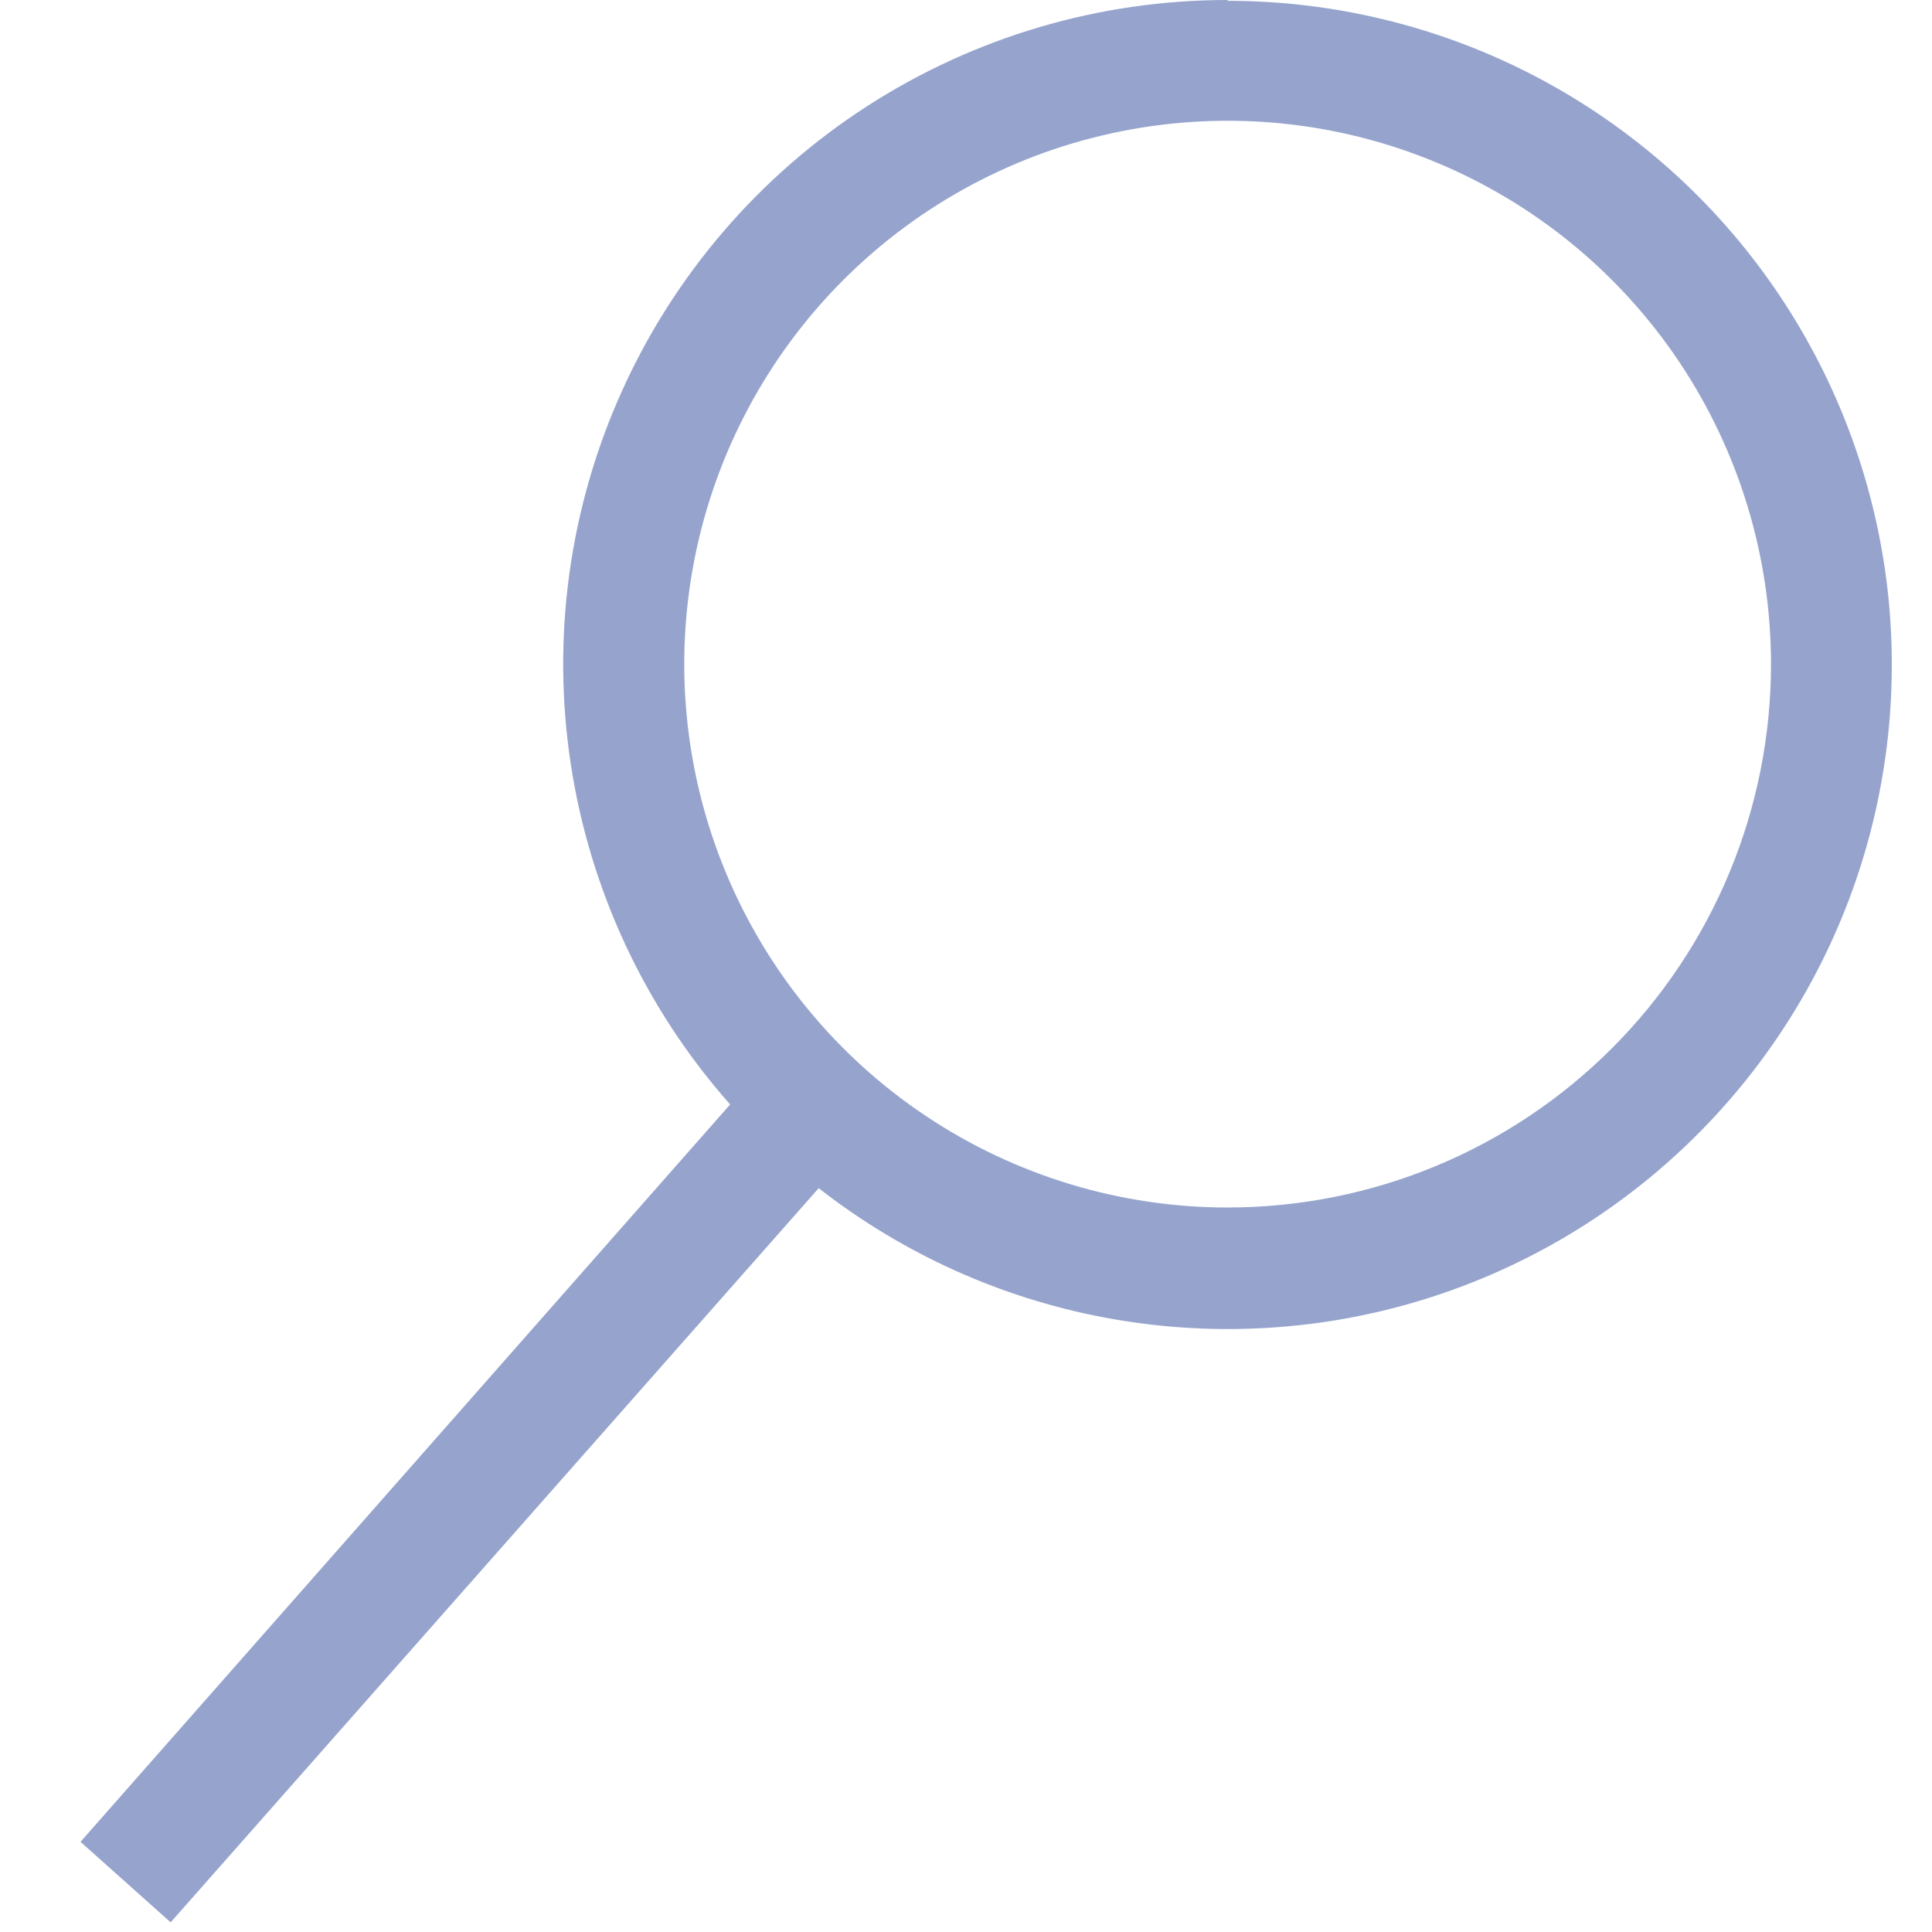
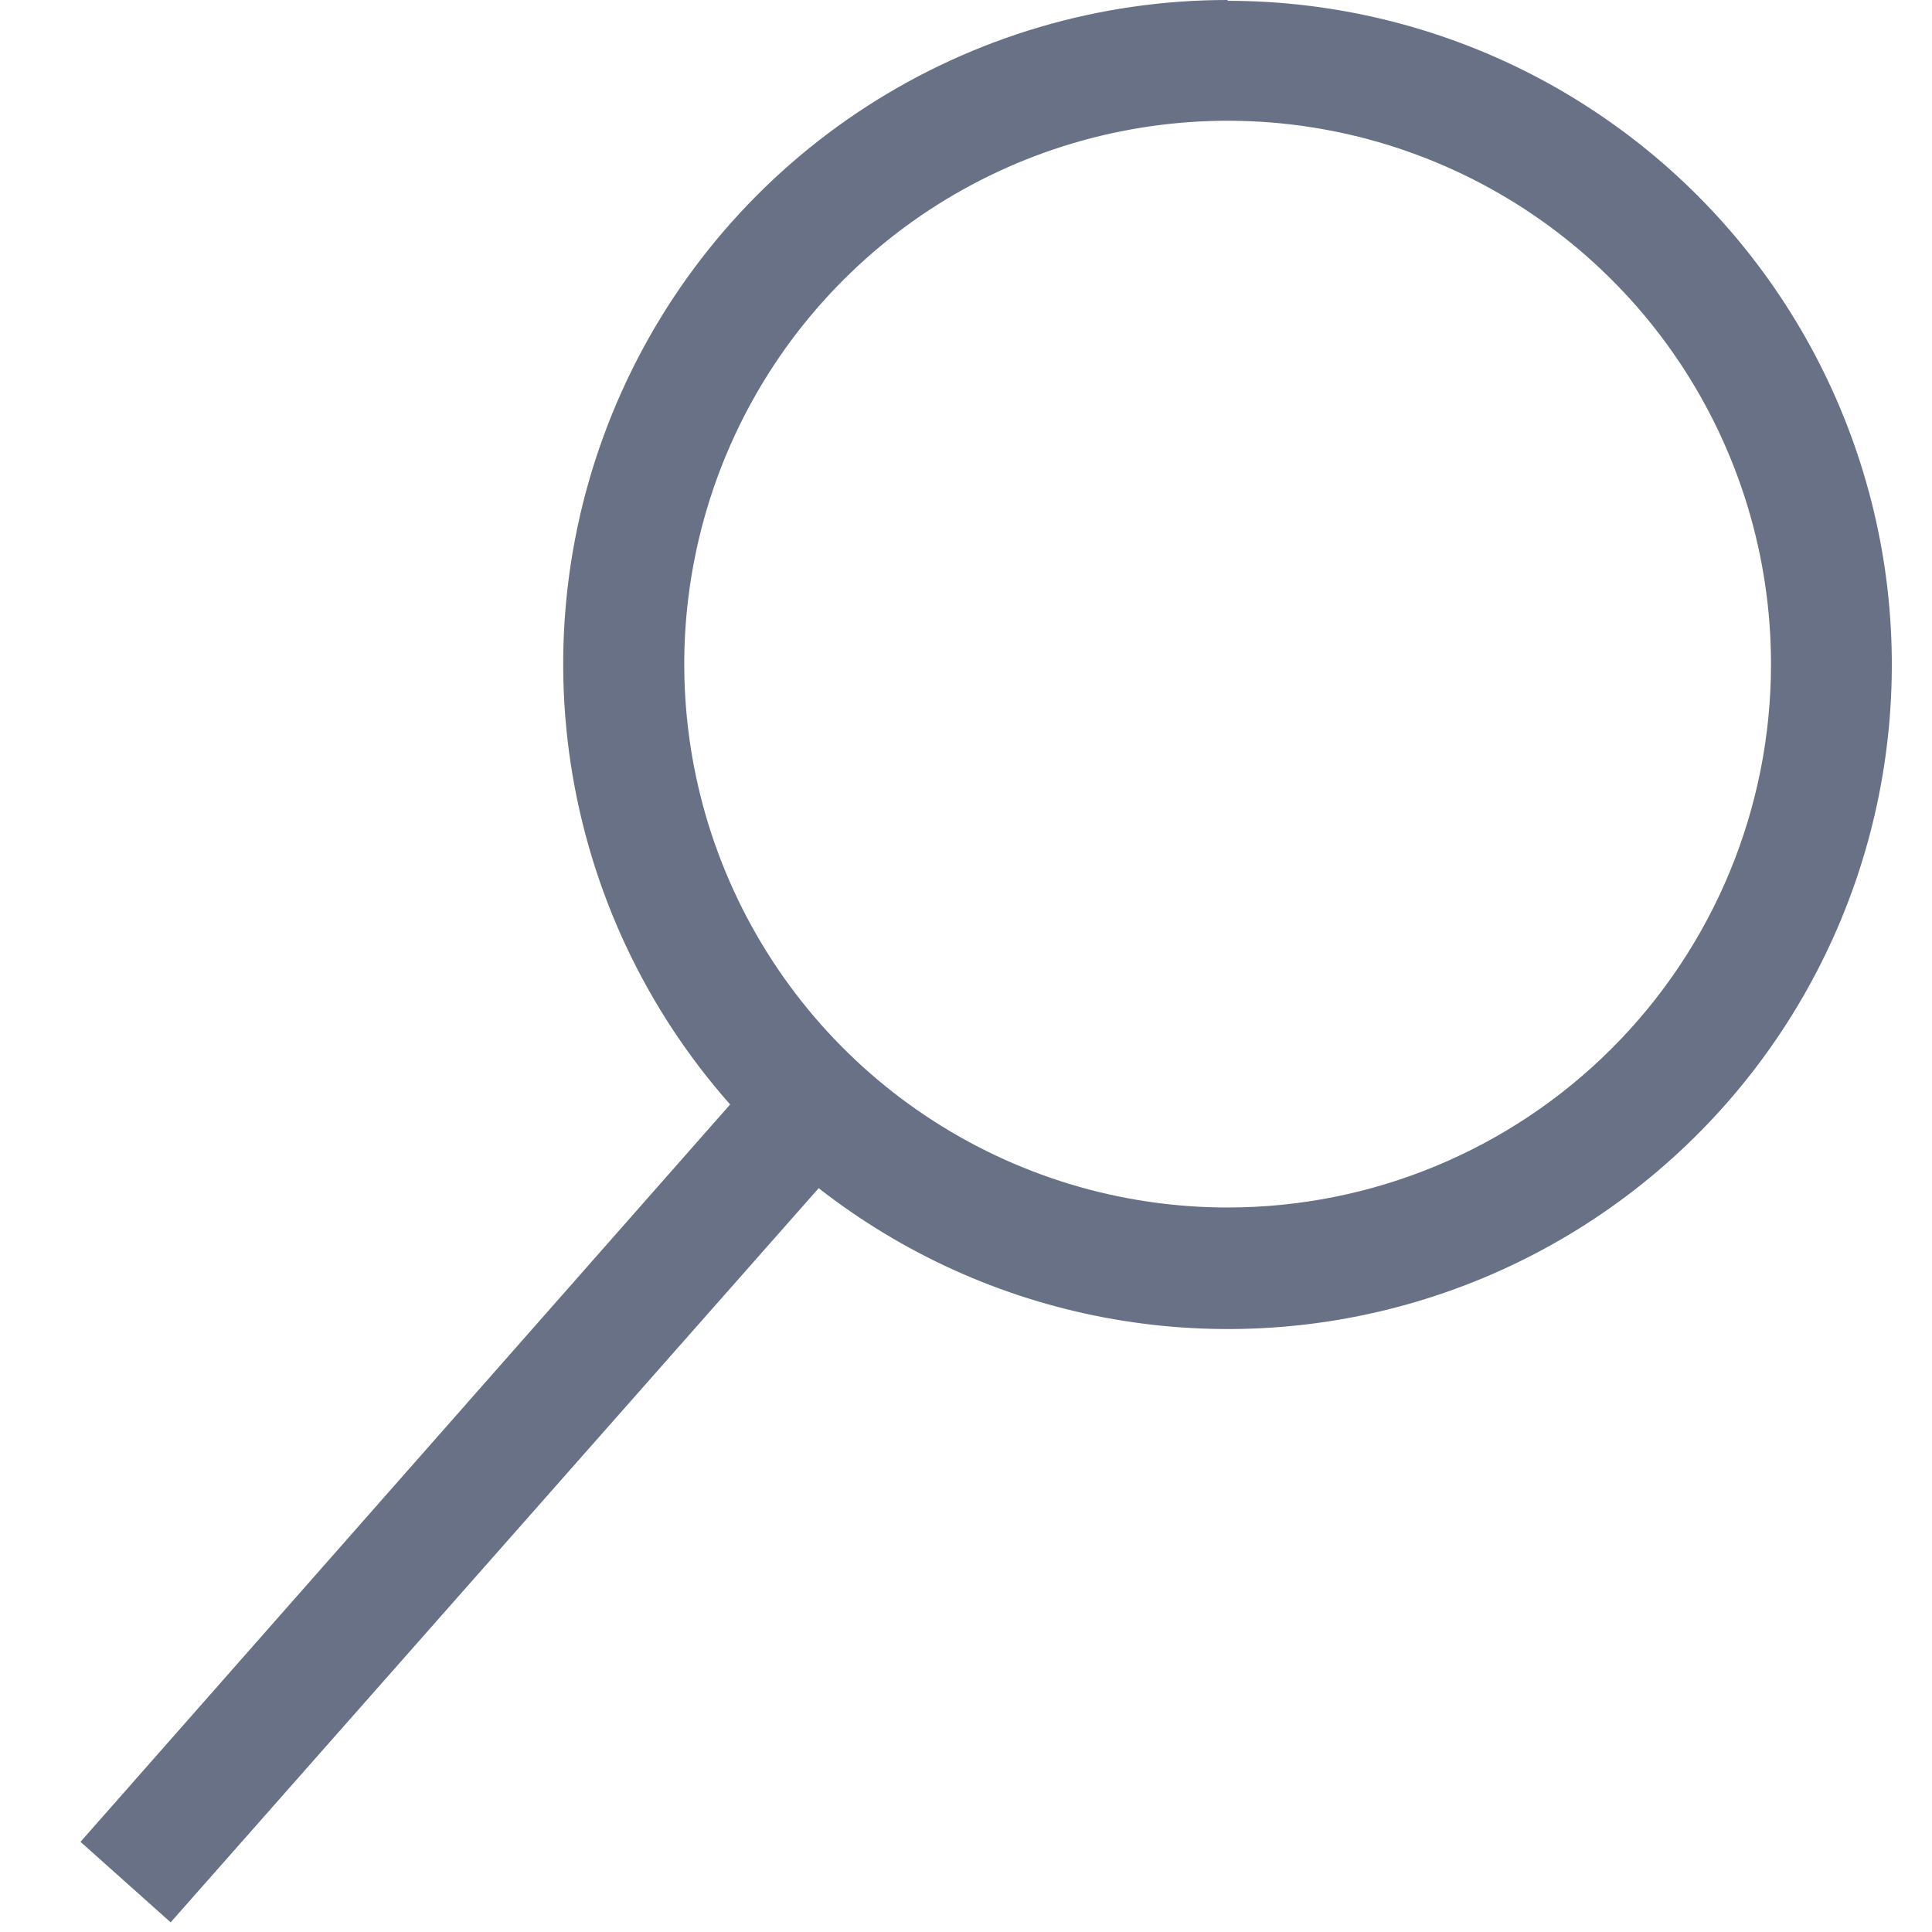
<svg xmlns="http://www.w3.org/2000/svg" width="24" height="24" viewBox="0 0 24 24" fill="none">
-   <path d="M15.25 1.02546e-06C13.661 -0.001 12.105 0.458 10.77 1.32C9.434 2.183 8.377 3.412 7.724 4.862C7.071 6.311 6.851 7.918 7.09 9.489C7.329 11.061 8.016 12.53 9.07 13.72L1 22.88L2.12 23.88L10.17 14.76C11.206 15.569 12.419 16.12 13.711 16.365C15.002 16.61 16.333 16.544 17.593 16.171C18.853 15.798 20.006 15.129 20.955 14.22C21.905 13.311 22.623 12.189 23.051 10.947C23.479 9.704 23.604 8.377 23.416 7.076C23.227 5.776 22.73 4.539 21.967 3.469C21.204 2.399 20.196 1.527 19.028 0.925C17.86 0.324 16.564 0.01 15.25 0.01V1.02546e-06ZM15.25 15C13.915 15 12.61 14.604 11.5 13.862C10.39 13.121 9.525 12.066 9.014 10.833C8.503 9.6 8.369 8.242 8.63 6.933C8.89 5.624 9.533 4.421 10.477 3.477C11.421 2.533 12.624 1.89 13.933 1.63C15.243 1.369 16.6 1.503 17.833 2.014C19.067 2.525 20.121 3.39 20.863 4.5C21.604 5.61 22 6.915 22 8.25C22 10.04 21.289 11.757 20.023 13.023C18.757 14.289 17.041 15 15.25 15Z" fill="#96a4cd" />
+   <path d="M15.25 1.02546e-06C13.661 -0.001 12.105 0.458 10.77 1.32C9.434 2.183 8.377 3.412 7.724 4.862C7.071 6.311 6.851 7.918 7.09 9.489C7.329 11.061 8.016 12.53 9.07 13.72L1 22.88L2.12 23.88L10.17 14.76C11.206 15.569 12.419 16.12 13.711 16.365C15.002 16.61 16.333 16.544 17.593 16.171C18.853 15.798 20.006 15.129 20.955 14.22C21.905 13.311 22.623 12.189 23.051 10.947C23.479 9.704 23.604 8.377 23.416 7.076C23.227 5.776 22.73 4.539 21.967 3.469C21.204 2.399 20.196 1.527 19.028 0.925C17.86 0.324 16.564 0.01 15.25 0.01V1.02546e-06ZM15.25 15C13.915 15 12.61 14.604 11.5 13.862C10.39 13.121 9.525 12.066 9.014 10.833C8.503 9.6 8.369 8.242 8.63 6.933C8.89 5.624 9.533 4.421 10.477 3.477C11.421 2.533 12.624 1.89 13.933 1.63C15.243 1.369 16.6 1.503 17.833 2.014C19.067 2.525 20.121 3.39 20.863 4.5C21.604 5.61 22 6.915 22 8.25C22 10.04 21.289 11.757 20.023 13.023C18.757 14.289 17.041 15 15.25 15Z" fill="#697187" />
</svg>
